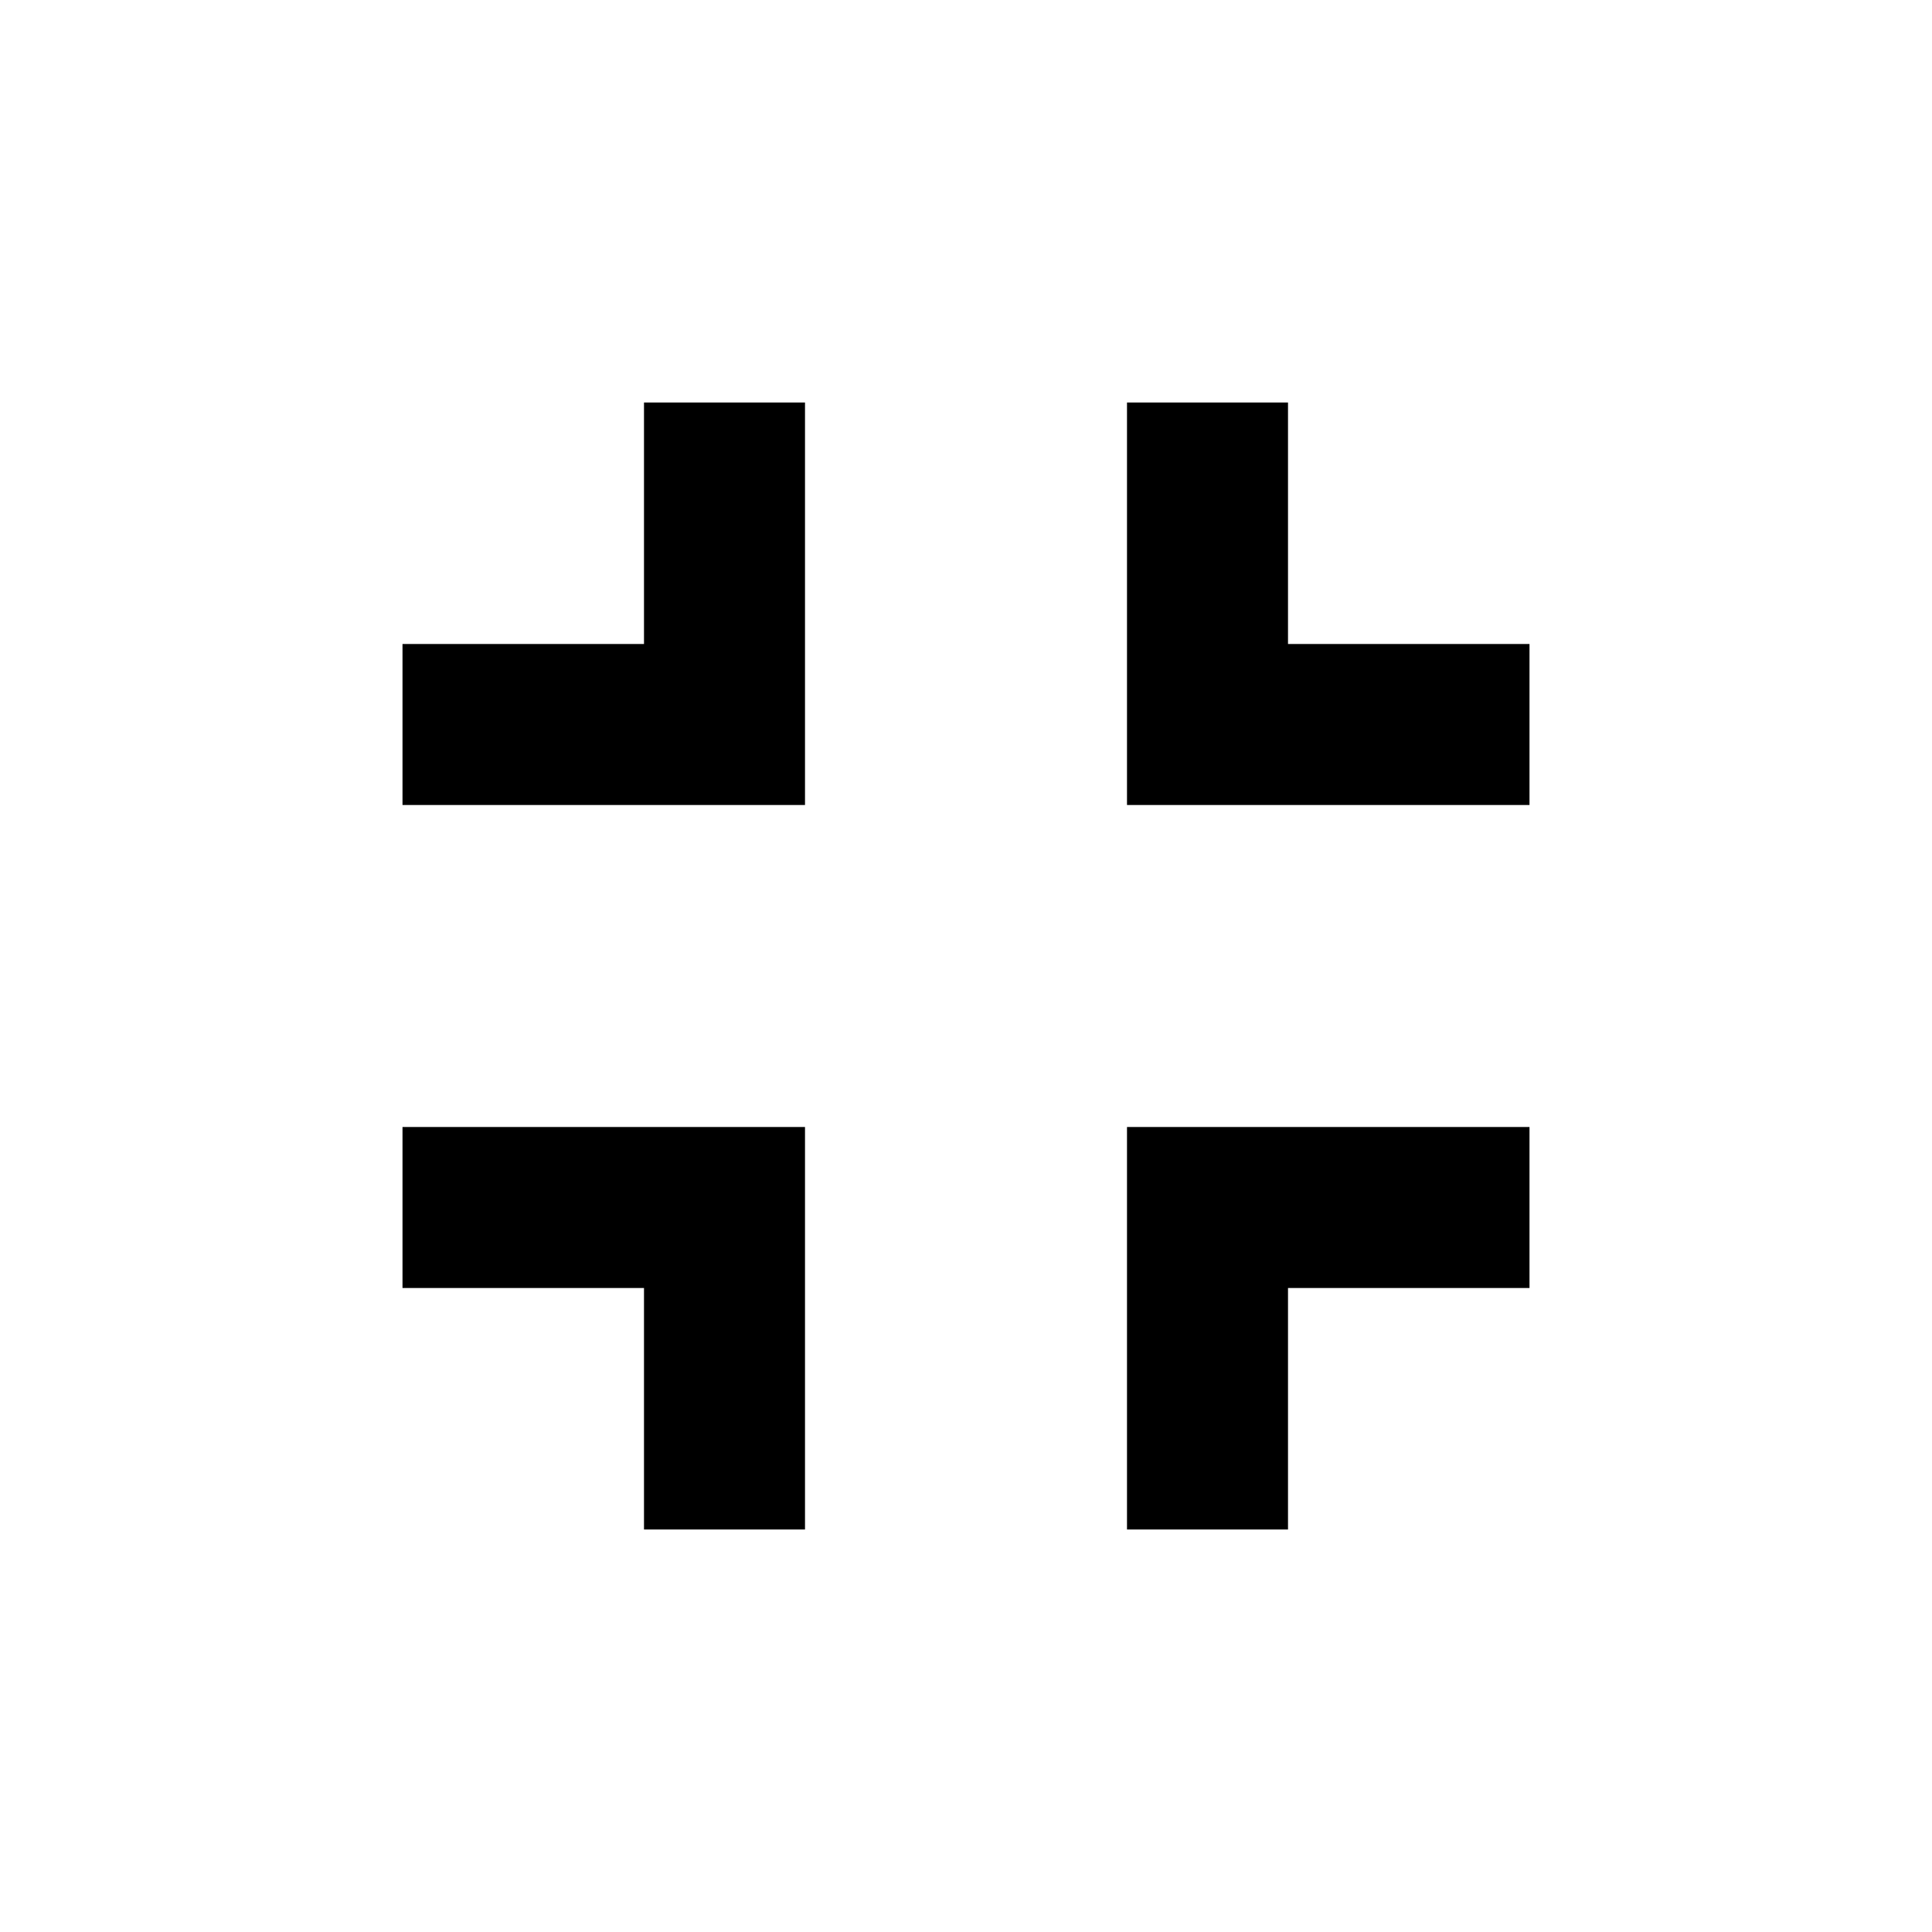
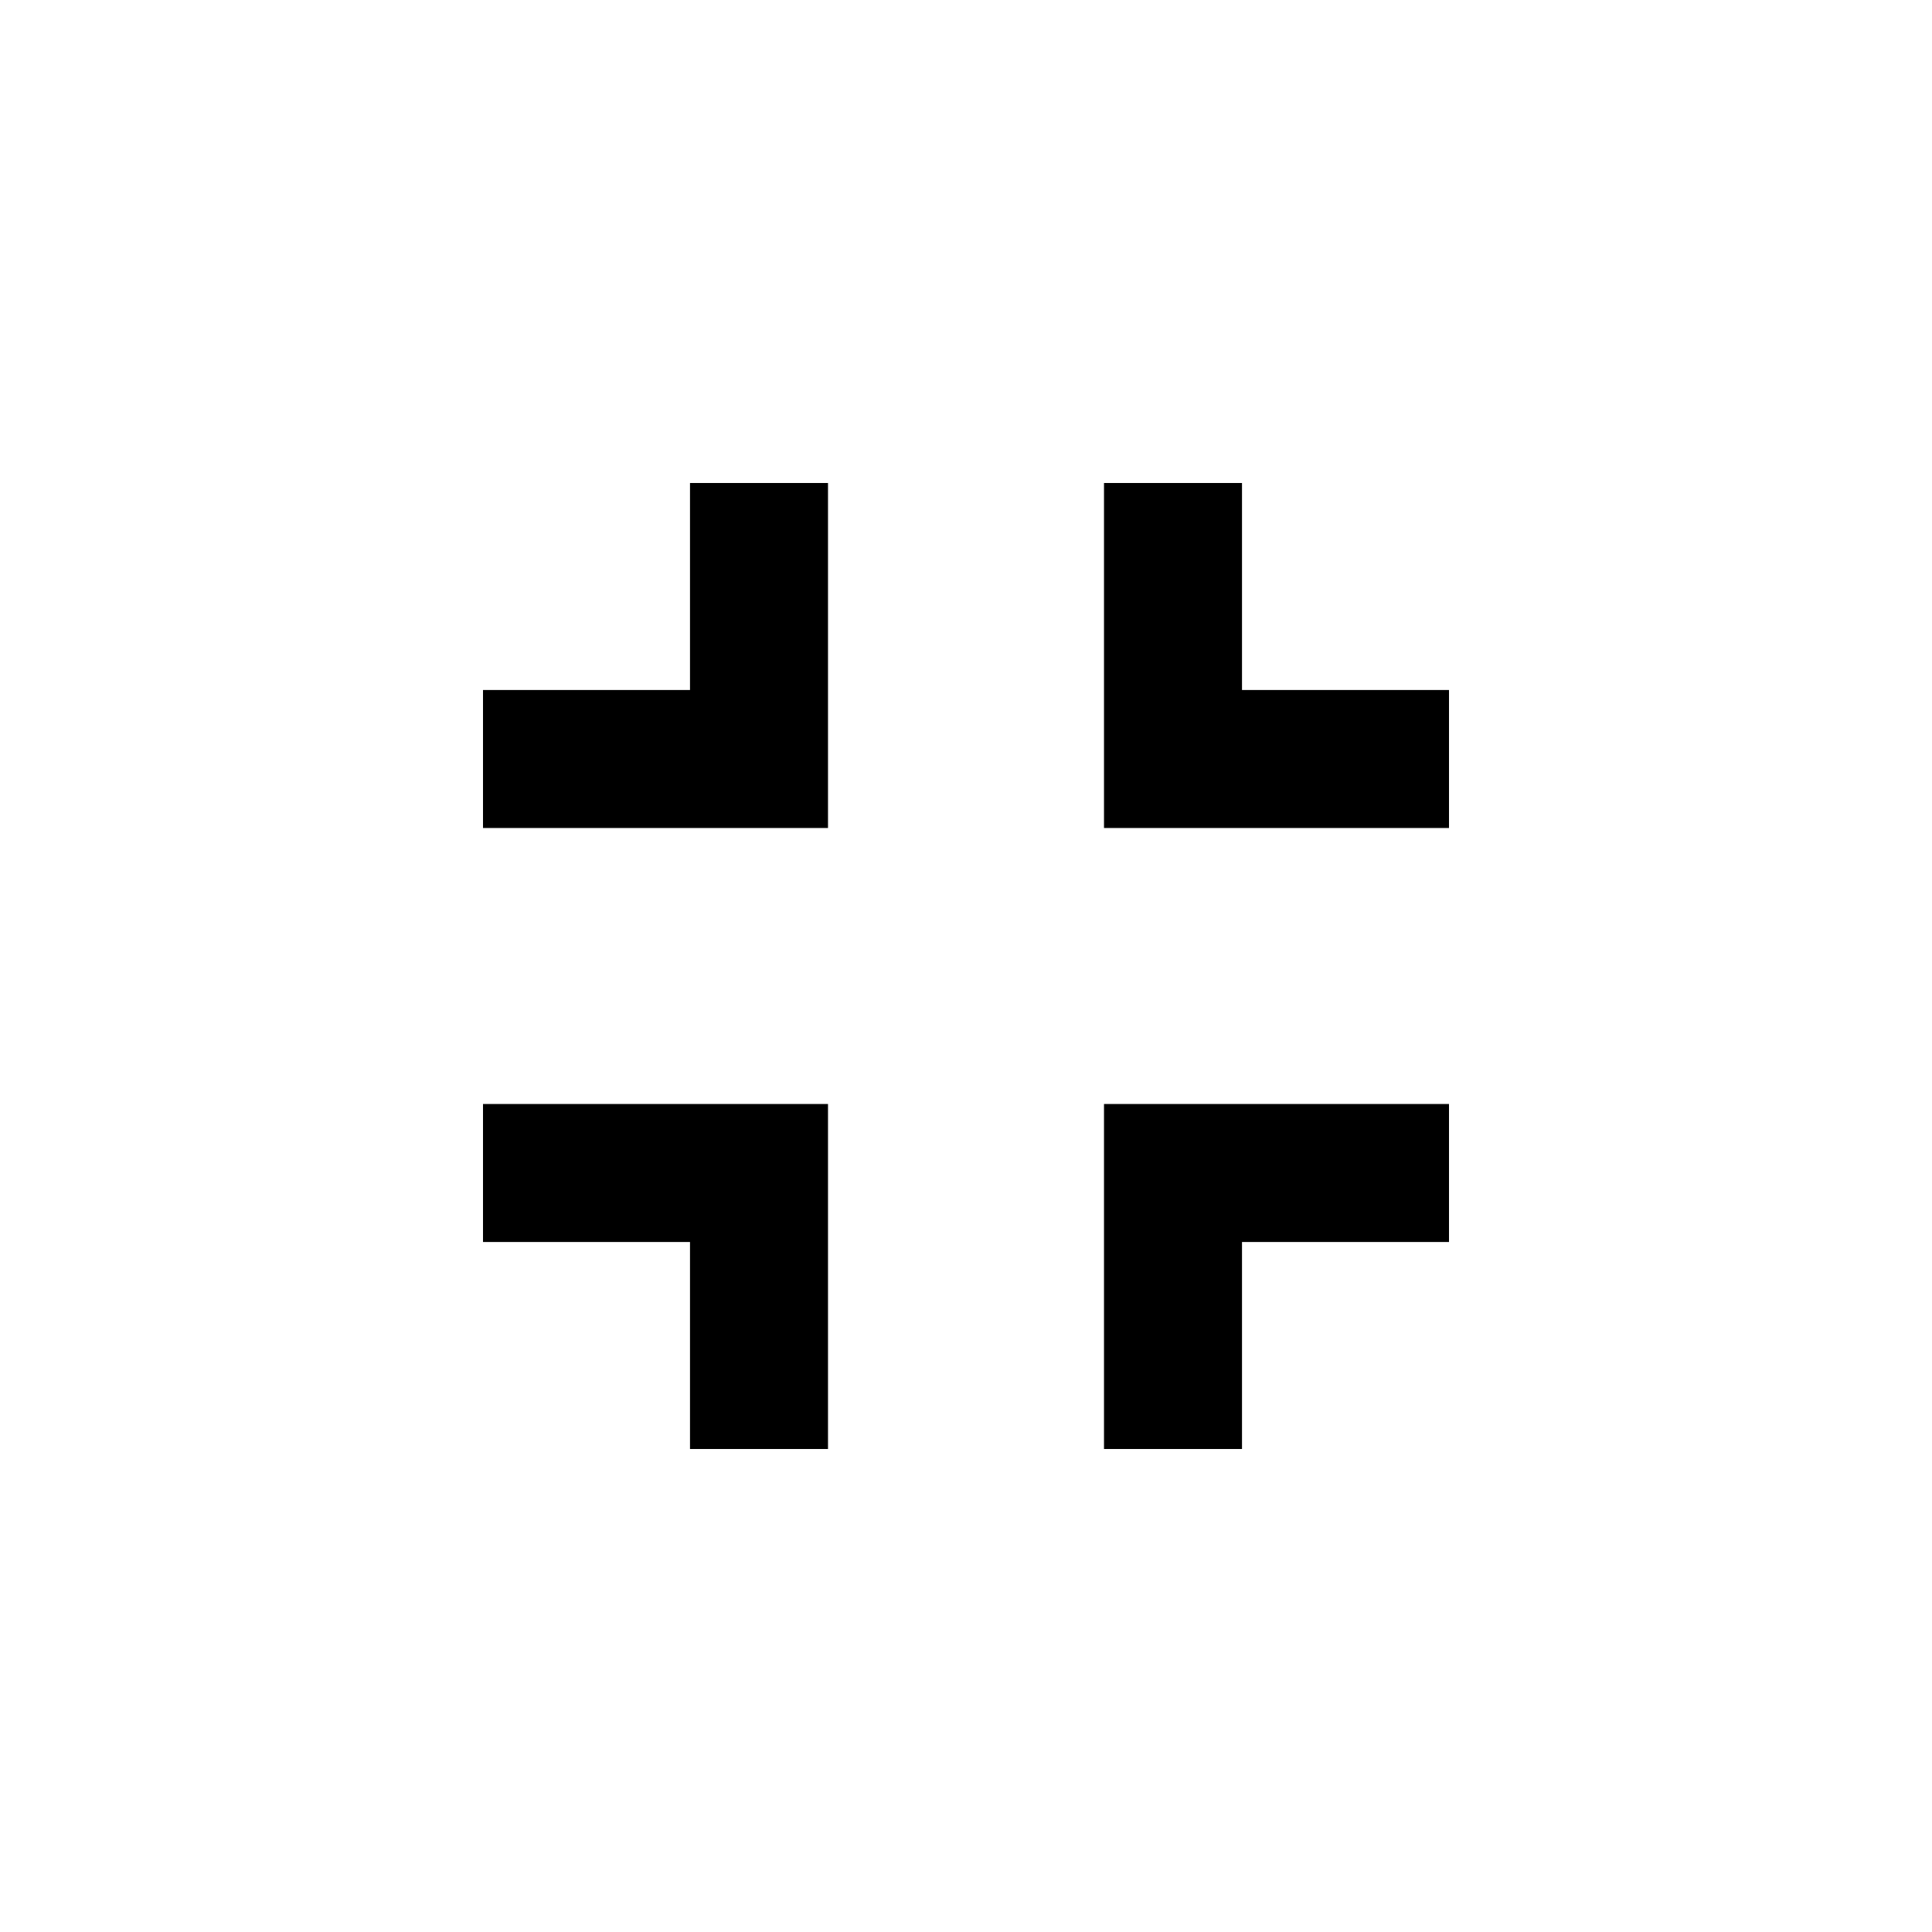
- <svg xmlns="http://www.w3.org/2000/svg" fill="#000000" height="24" viewBox="0 0 24 24" width="24">
-   <path d="M0 0h24v24H0z" fill="none" />
-   <path d="M5 16h3v3h2v-5H5v2zm3-8H5v2h5V5H8v3zm6 11h2v-3h3v-2h-5v5zm2-11V5h-2v5h5V8h-3z" />
+ <svg xmlns="http://www.w3.org/2000/svg" height="28" viewBox="0 0 28 28" width="28">
+   <path d="M2 2h24v24H2z" fill="none" />
+   <path d="M7 18h3v3h2v-5H7v2zm3-8H7v2h5V7h-2v3zm6 11h2v-3h3v-2h-5v5zm2-11V7h-2v5h5v-2h-3z" />
</svg>
